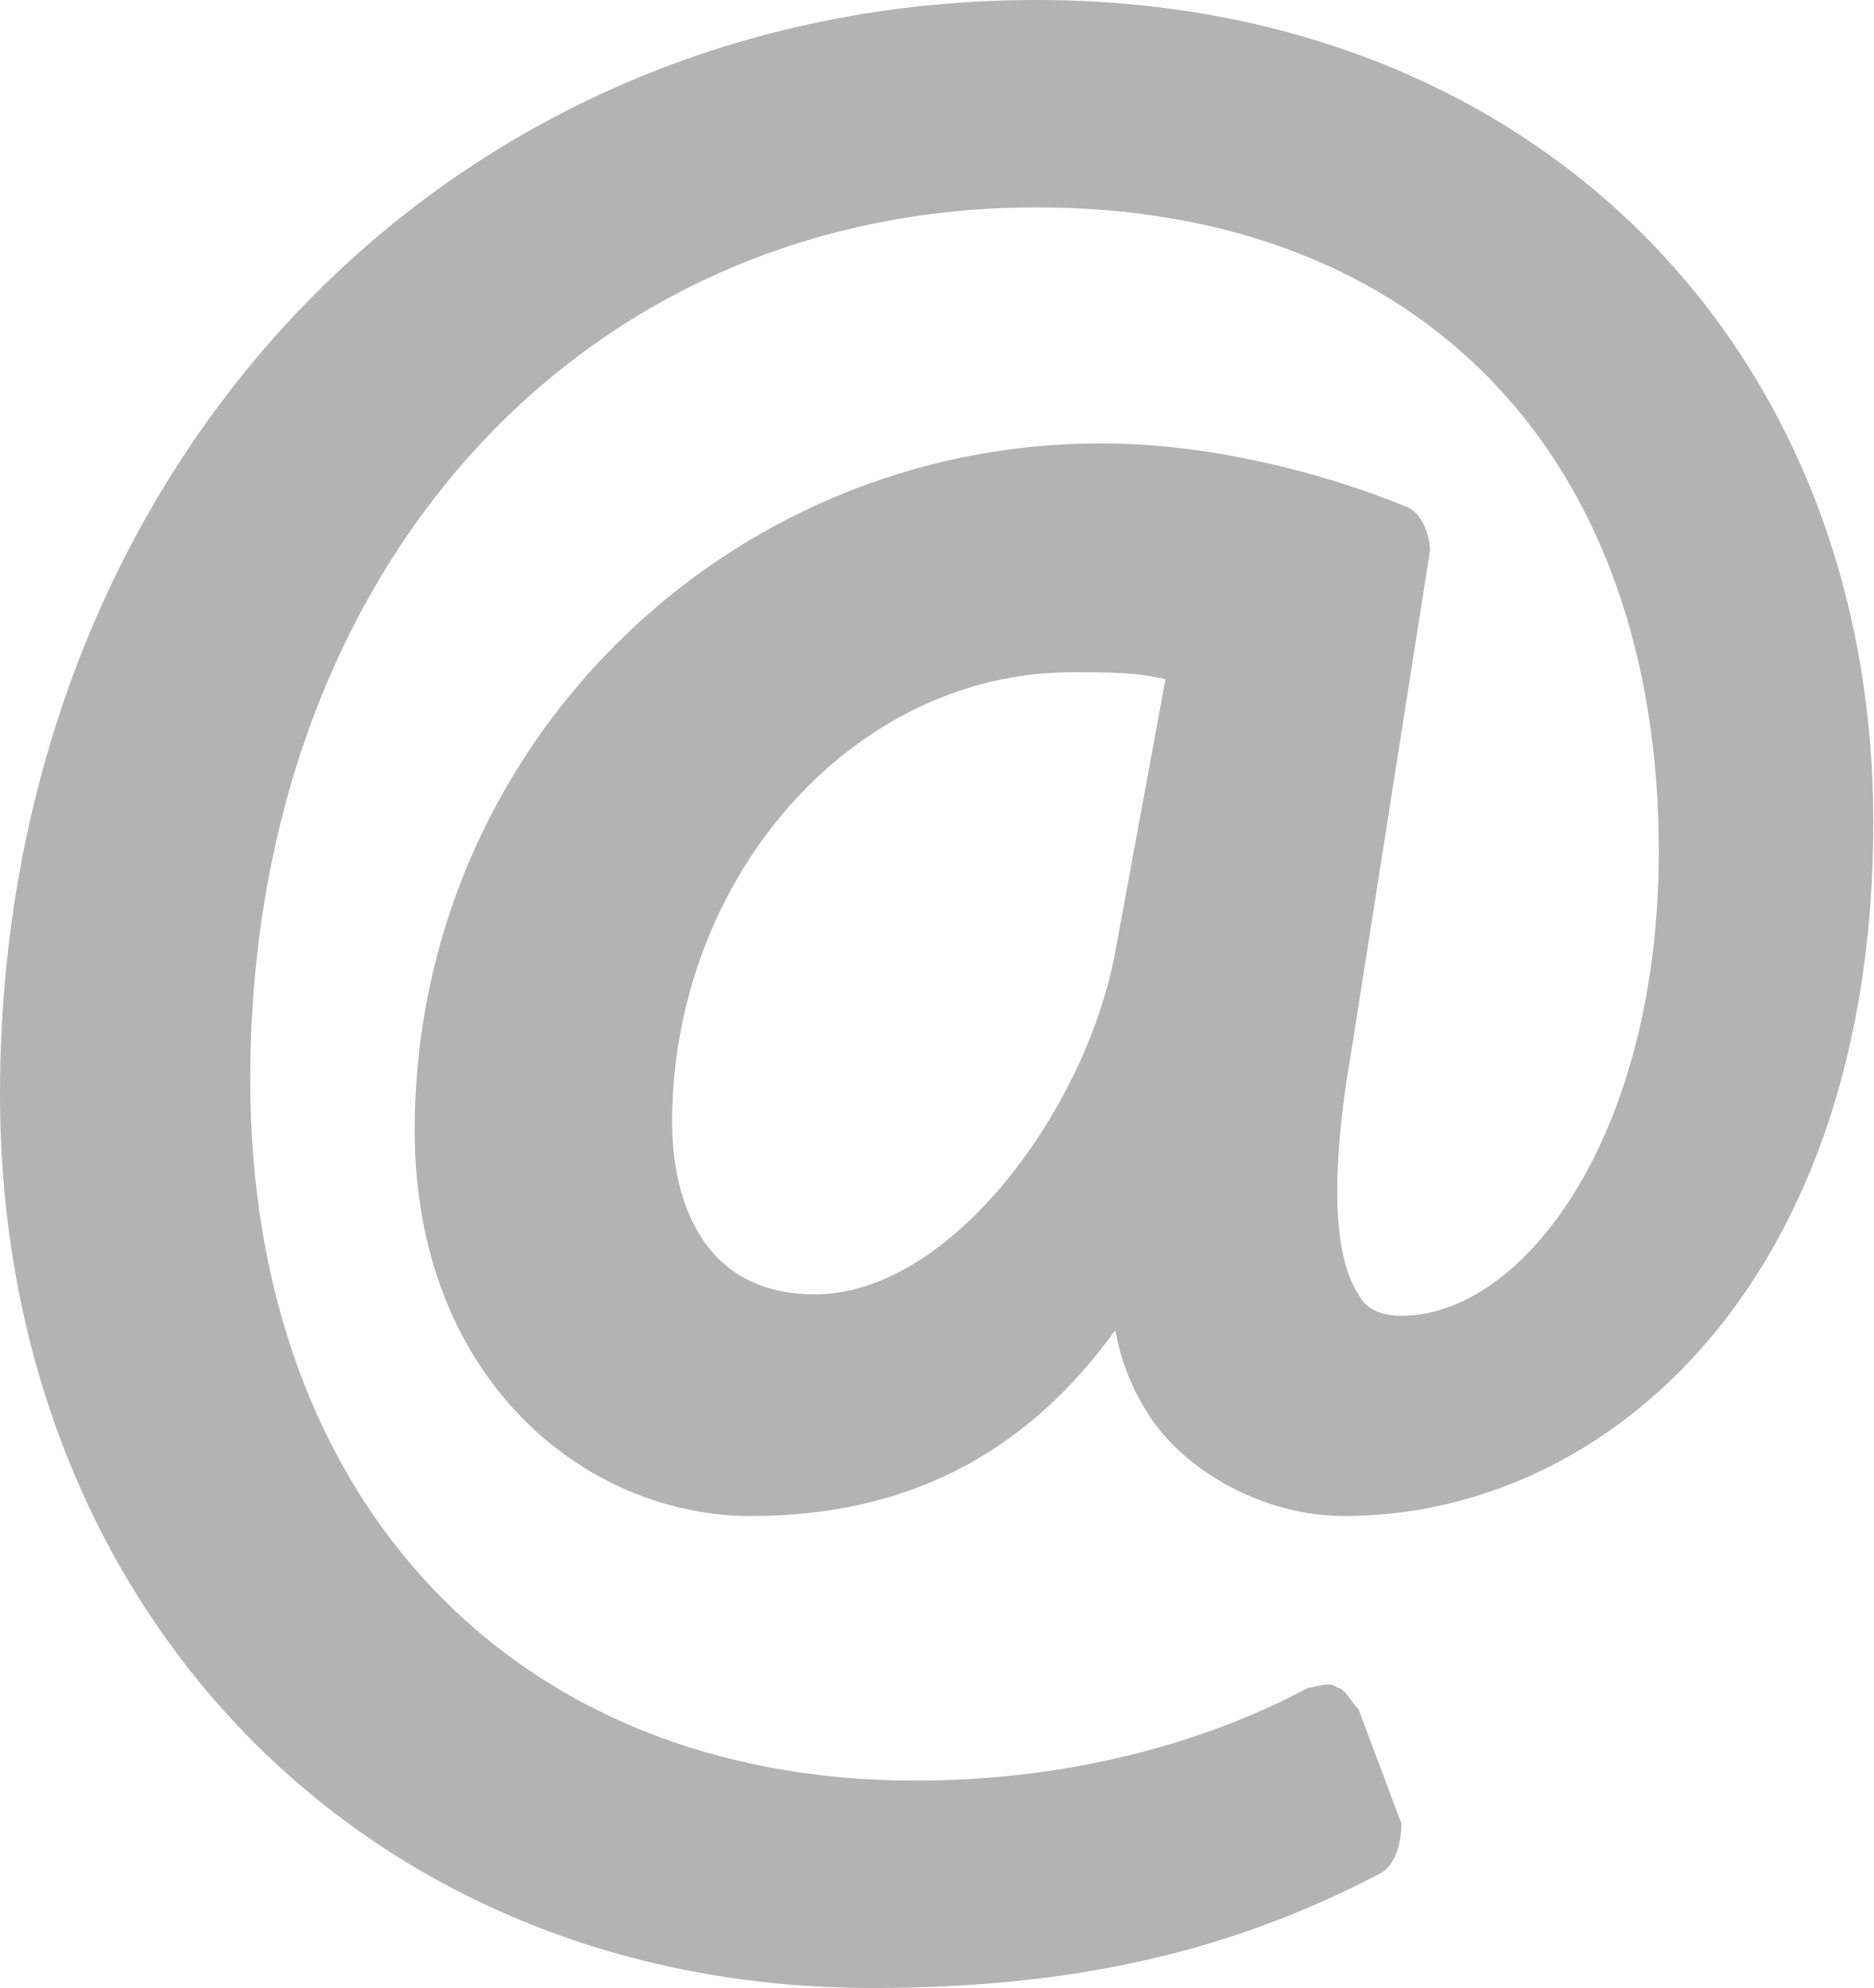
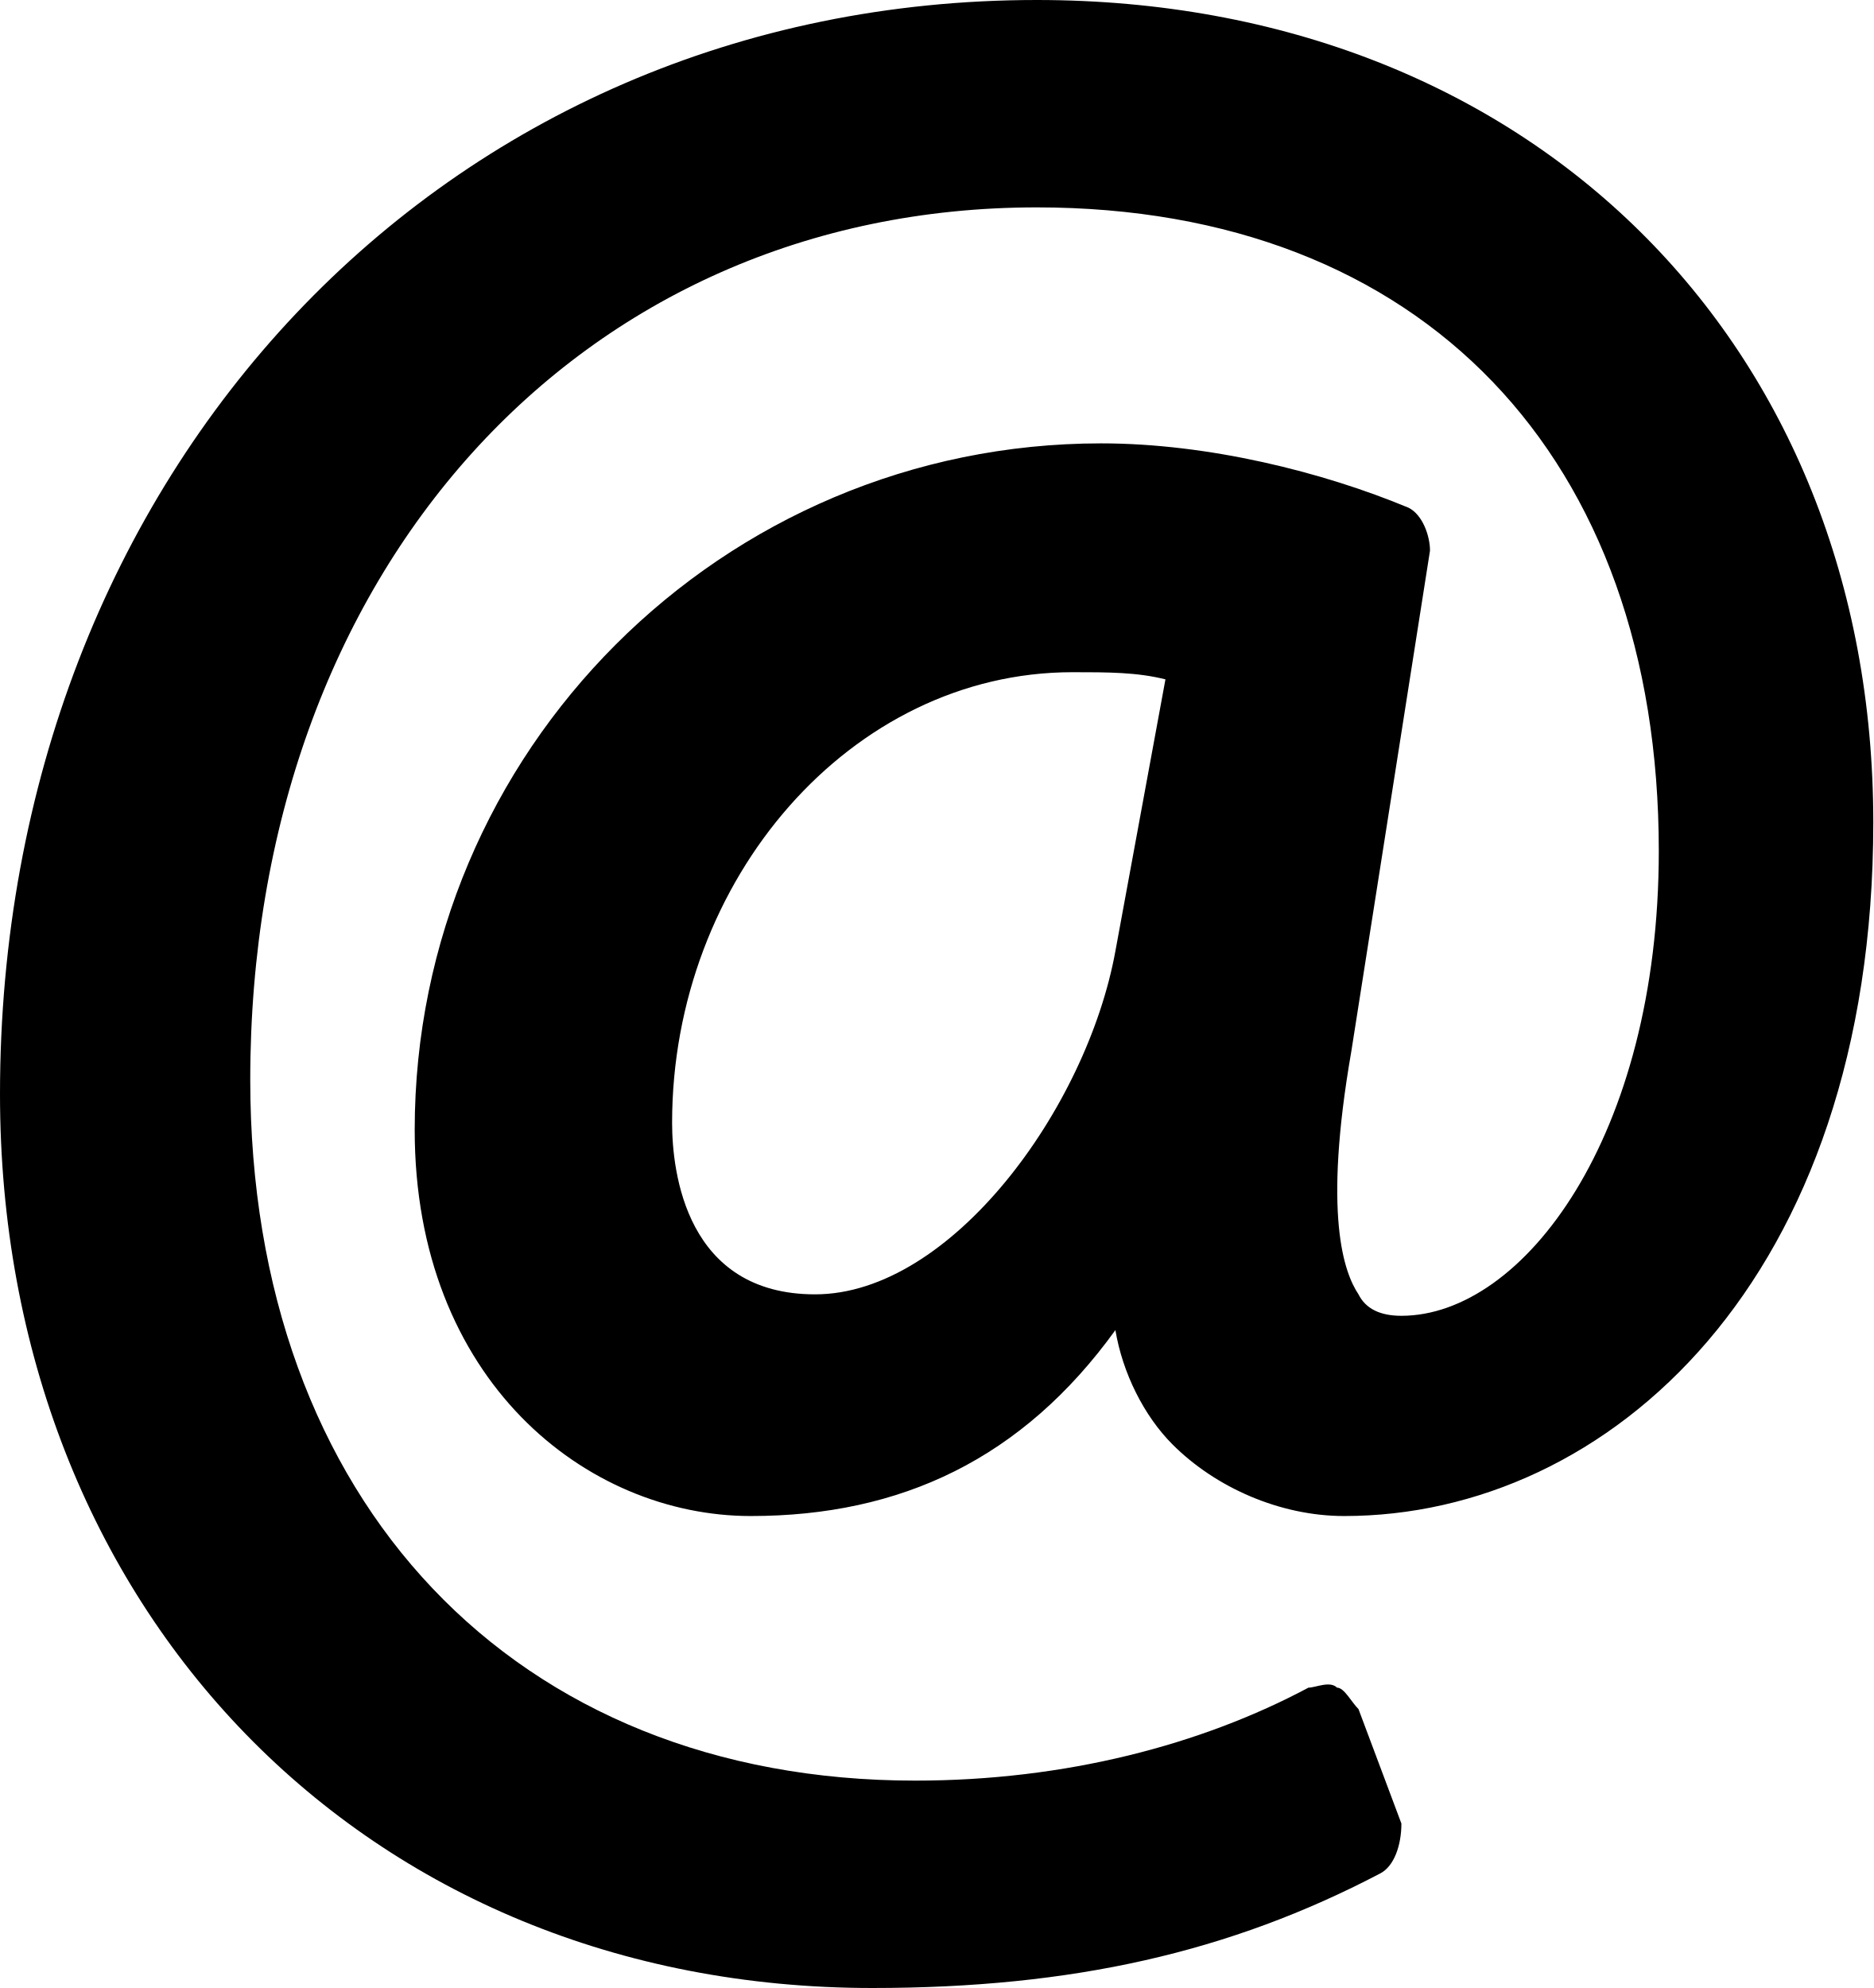
<svg xmlns="http://www.w3.org/2000/svg" version="1.1" class="email-icon" x="0px" y="0px" viewBox="0 0 26.2 27.8" enable-background="new 0 0 26.2 27.8" xml:space="preserve">
-   <path fill="#B3B3B3" d="M20,7.7c0-0.2-0.1-0.5-0.3-0.6c-1.2-0.5-2.8-0.9-4.3-0.9c-5.3,0-9.6,4.3-9.6,9.6c0,3.5,2.4,5.4,4.7,5.4   c2.1,0,3.8-0.8,5.1-2.6c0.1,0.6,0.4,1.2,0.8,1.6c0.6,0.6,1.5,1,2.4,1c3.7,0,7.4-3.3,7.4-9.7C26.2,4.8,21.4,0,14.5,0   C6.2,0,0,6.6,0,15.3c0,7.2,5.1,12.5,12.2,12.5c2.8,0,5-0.5,7.1-1.6c0.2-0.1,0.3-0.4,0.3-0.7l-0.6-1.6c-0.1-0.1-0.2-0.3-0.3-0.3   c-0.1-0.1-0.3,0-0.4,0c-1.5,0.8-3.4,1.3-5.5,1.3c-5.6,0-9.3-3.9-9.3-9.8c0-7.1,4.6-12.2,11-12.2c5.4,0,8.7,3.5,8.7,9   c0,4-1.9,6.5-3.6,6.5c-0.3,0-0.5-0.1-0.6-0.3c-0.2-0.3-0.5-1.1-0.1-3.4L20,7.7z M15,9.4c0.5,0,0.9,0,1.3,0.1l-0.7,3.8   c-0.4,2.2-2.3,4.8-4.2,4.8c-1.8,0-2-1.7-2-2.4C9.4,12.3,11.9,9.4,15,9.4z" />
+   <path d="M20,7.7c0-0.2-0.1-0.5-0.3-0.6c-1.2-0.5-2.8-0.9-4.3-0.9c-5.3,0-9.6,4.3-9.6,9.6c0,3.5,2.4,5.4,4.7,5.4   c2.1,0,3.8-0.8,5.1-2.6c0.1,0.6,0.4,1.2,0.8,1.6c0.6,0.6,1.5,1,2.4,1c3.7,0,7.4-3.3,7.4-9.7C26.2,4.8,21.4,0,14.5,0   C6.2,0,0,6.6,0,15.3c0,7.2,5.1,12.5,12.2,12.5c2.8,0,5-0.5,7.1-1.6c0.2-0.1,0.3-0.4,0.3-0.7l-0.6-1.6c-0.1-0.1-0.2-0.3-0.3-0.3   c-0.1-0.1-0.3,0-0.4,0c-1.5,0.8-3.4,1.3-5.5,1.3c-5.6,0-9.3-3.9-9.3-9.8c0-7.1,4.6-12.2,11-12.2c5.4,0,8.7,3.5,8.7,9   c0,4-1.9,6.5-3.6,6.5c-0.3,0-0.5-0.1-0.6-0.3c-0.2-0.3-0.5-1.1-0.1-3.4L20,7.7z M15,9.4c0.5,0,0.9,0,1.3,0.1l-0.7,3.8   c-0.4,2.2-2.3,4.8-4.2,4.8c-1.8,0-2-1.7-2-2.4C9.4,12.3,11.9,9.4,15,9.4z" />
</svg>
